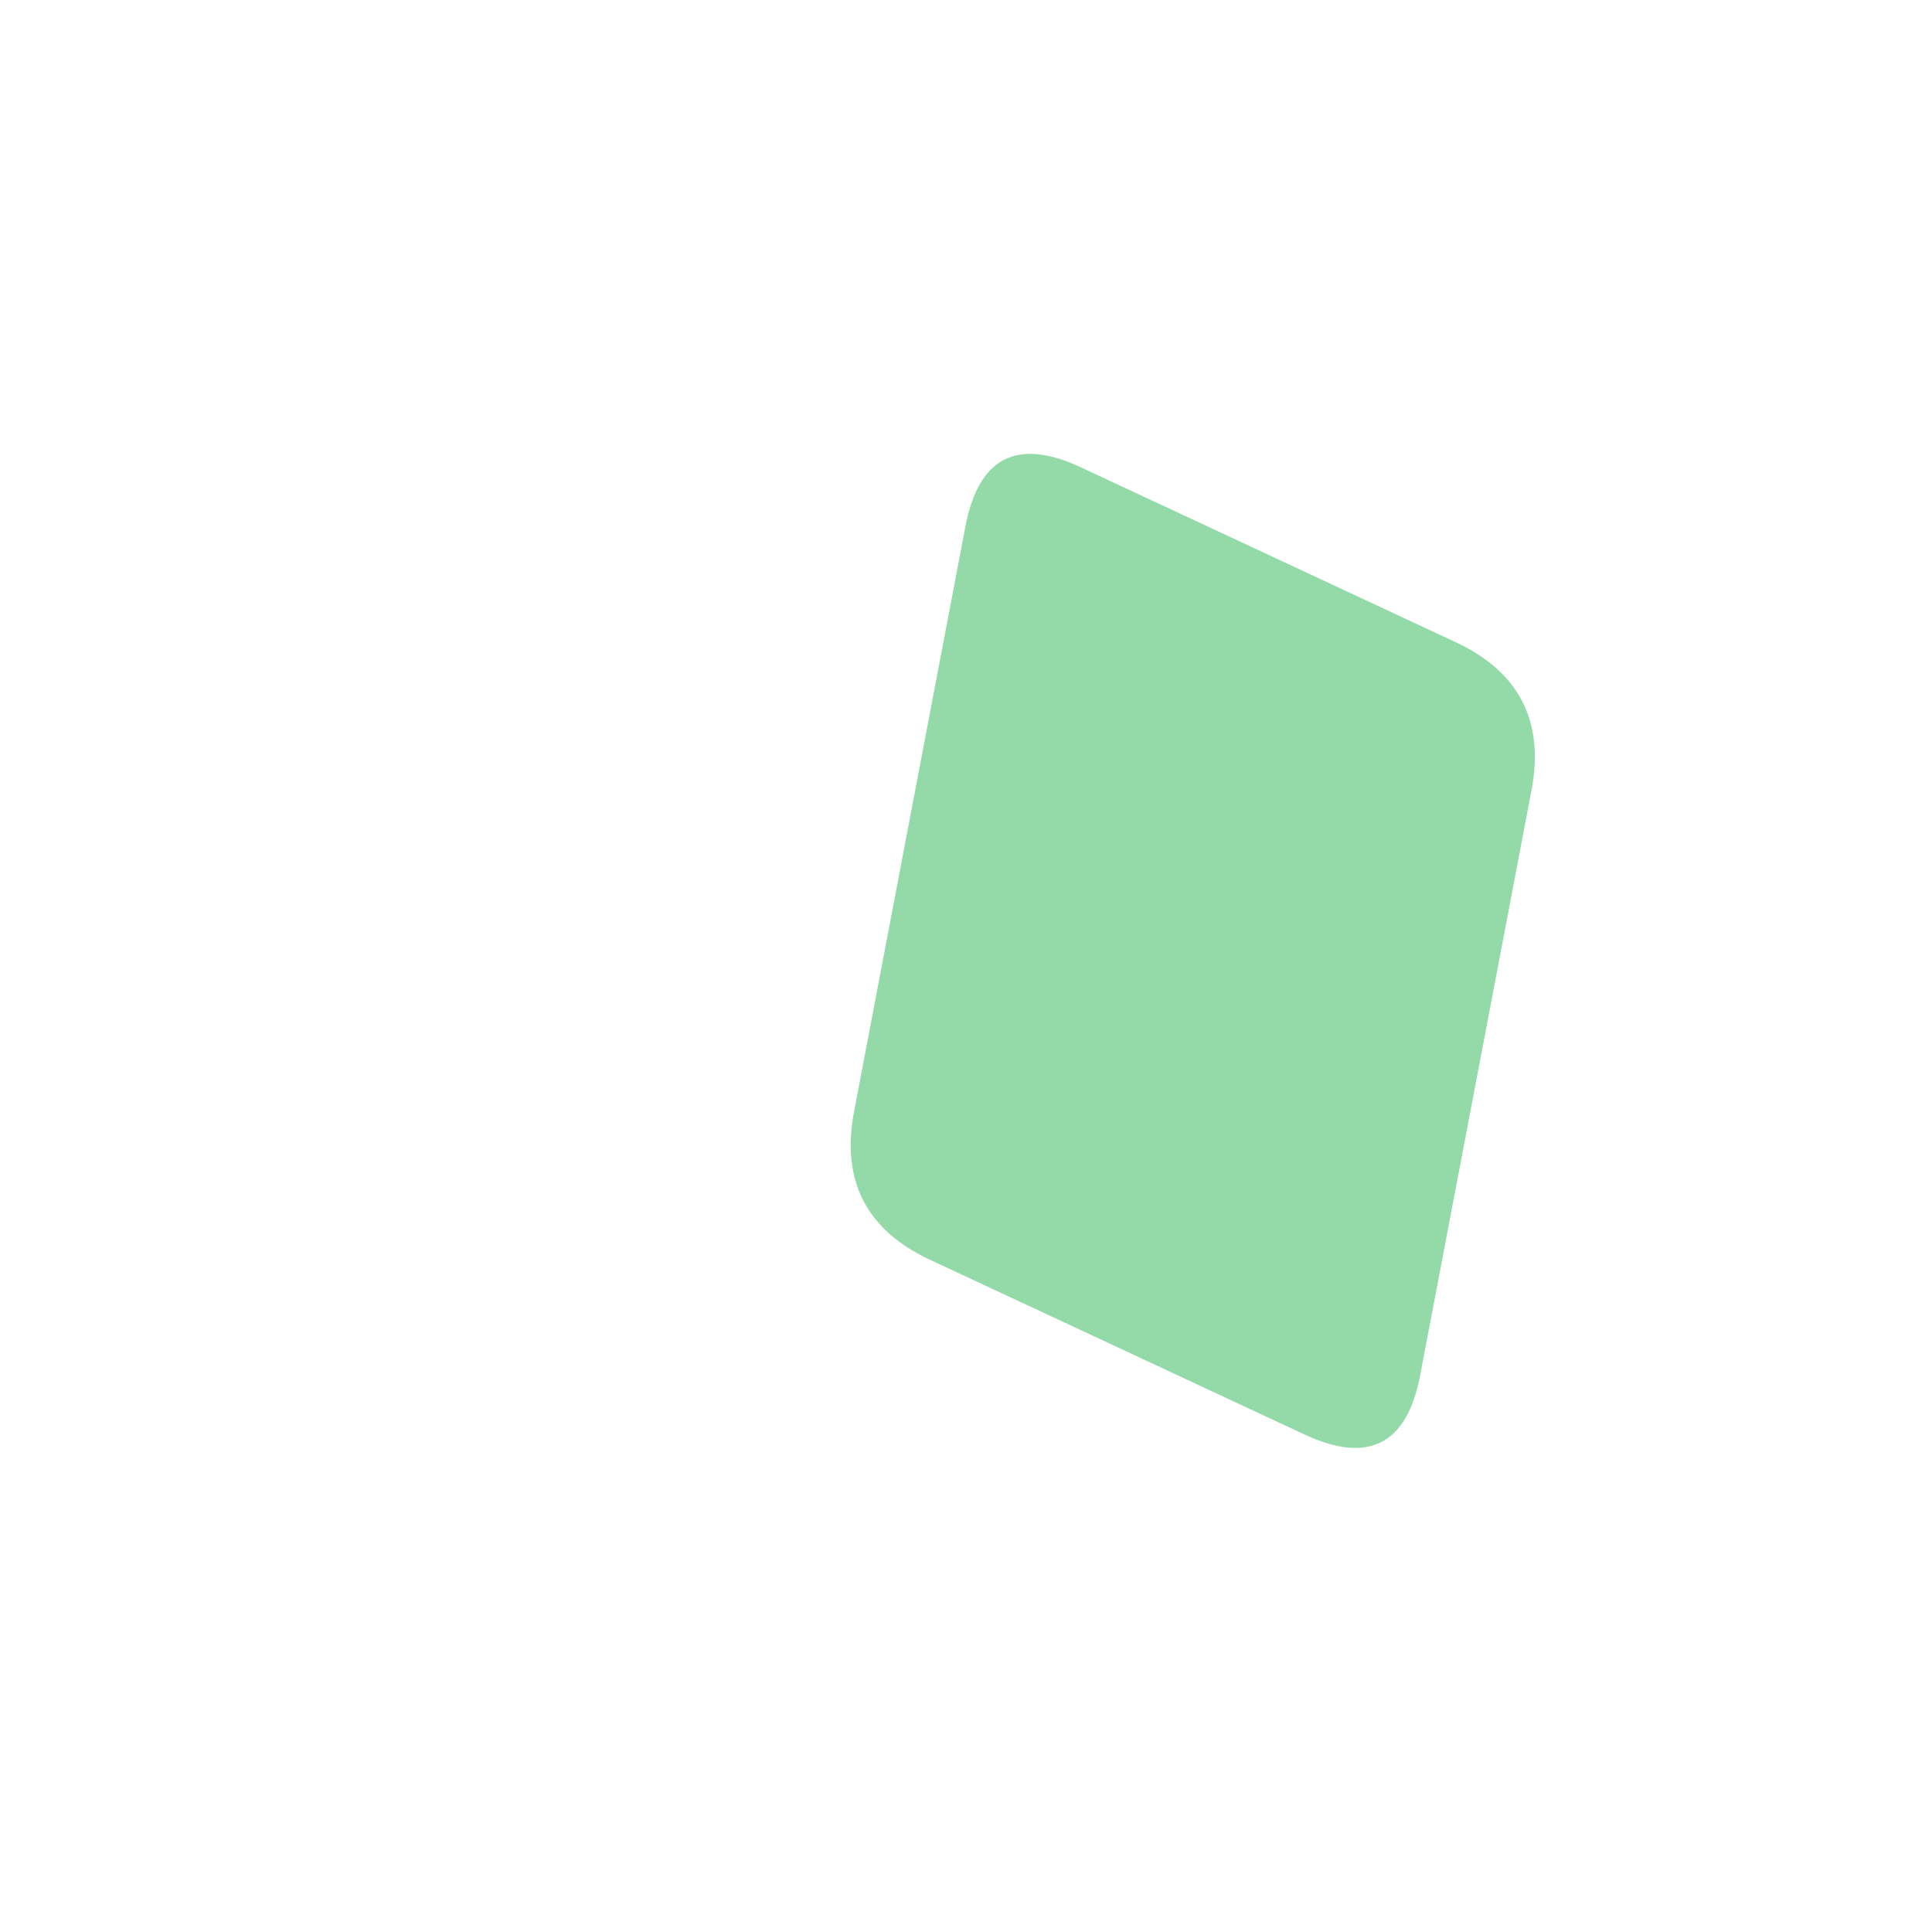
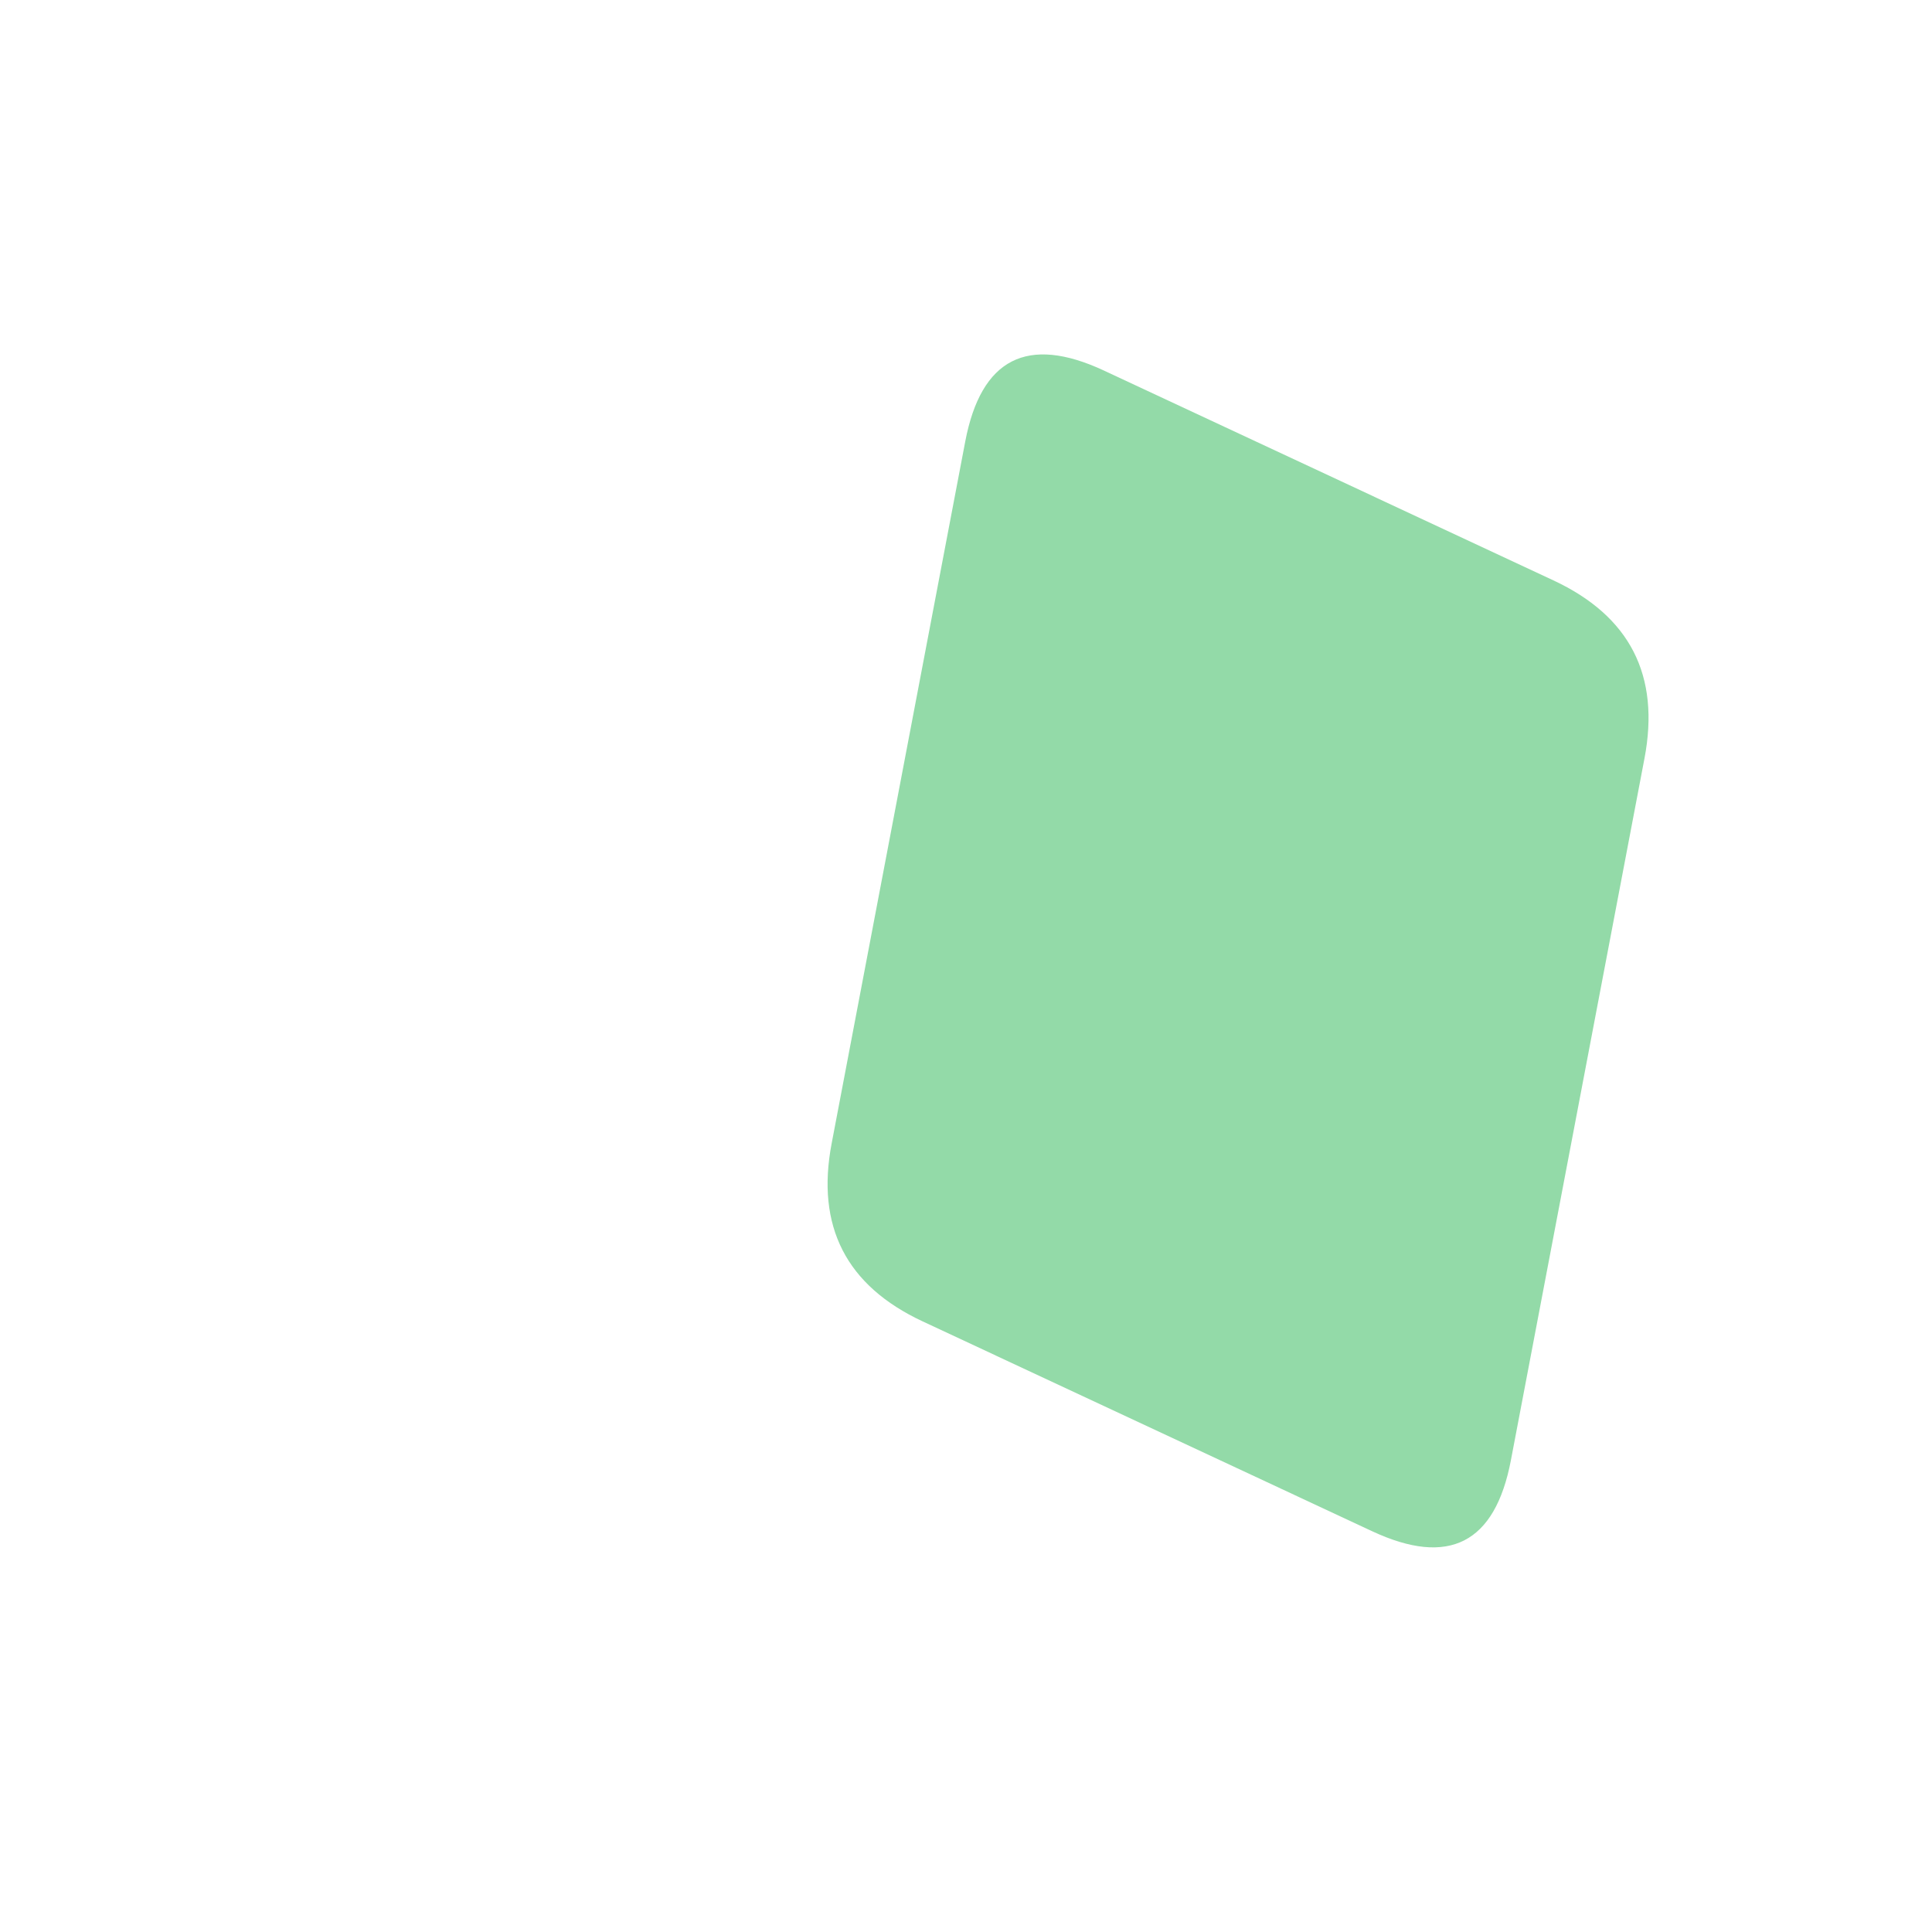
<svg xmlns="http://www.w3.org/2000/svg" width="1024" height="1024" viewBox="0 0 1024 1024">
-   <path d="M572.9 247.7 L771.4 340.3 Q822.2 364 811.7 419 L752.7 729 Q742.2 784 691.4 760.3 L492.9 667.7 Q442.2 644 452.7 589 L511.7 279 Q522.2 224 572.9 247.7Z" fill="#93DAA8" />
+   <path d="M585.1 196.4 L823.3 307.6 Q884.2 336 871.6 402 L800.8 774 Q788.2 840 727.3 811.6 L489.1 700.4 Q428.2 672 440.8 606 L511.6 234 Q524.2 168 585.1 196.4Z" fill="#93DAA8" />
</svg>
